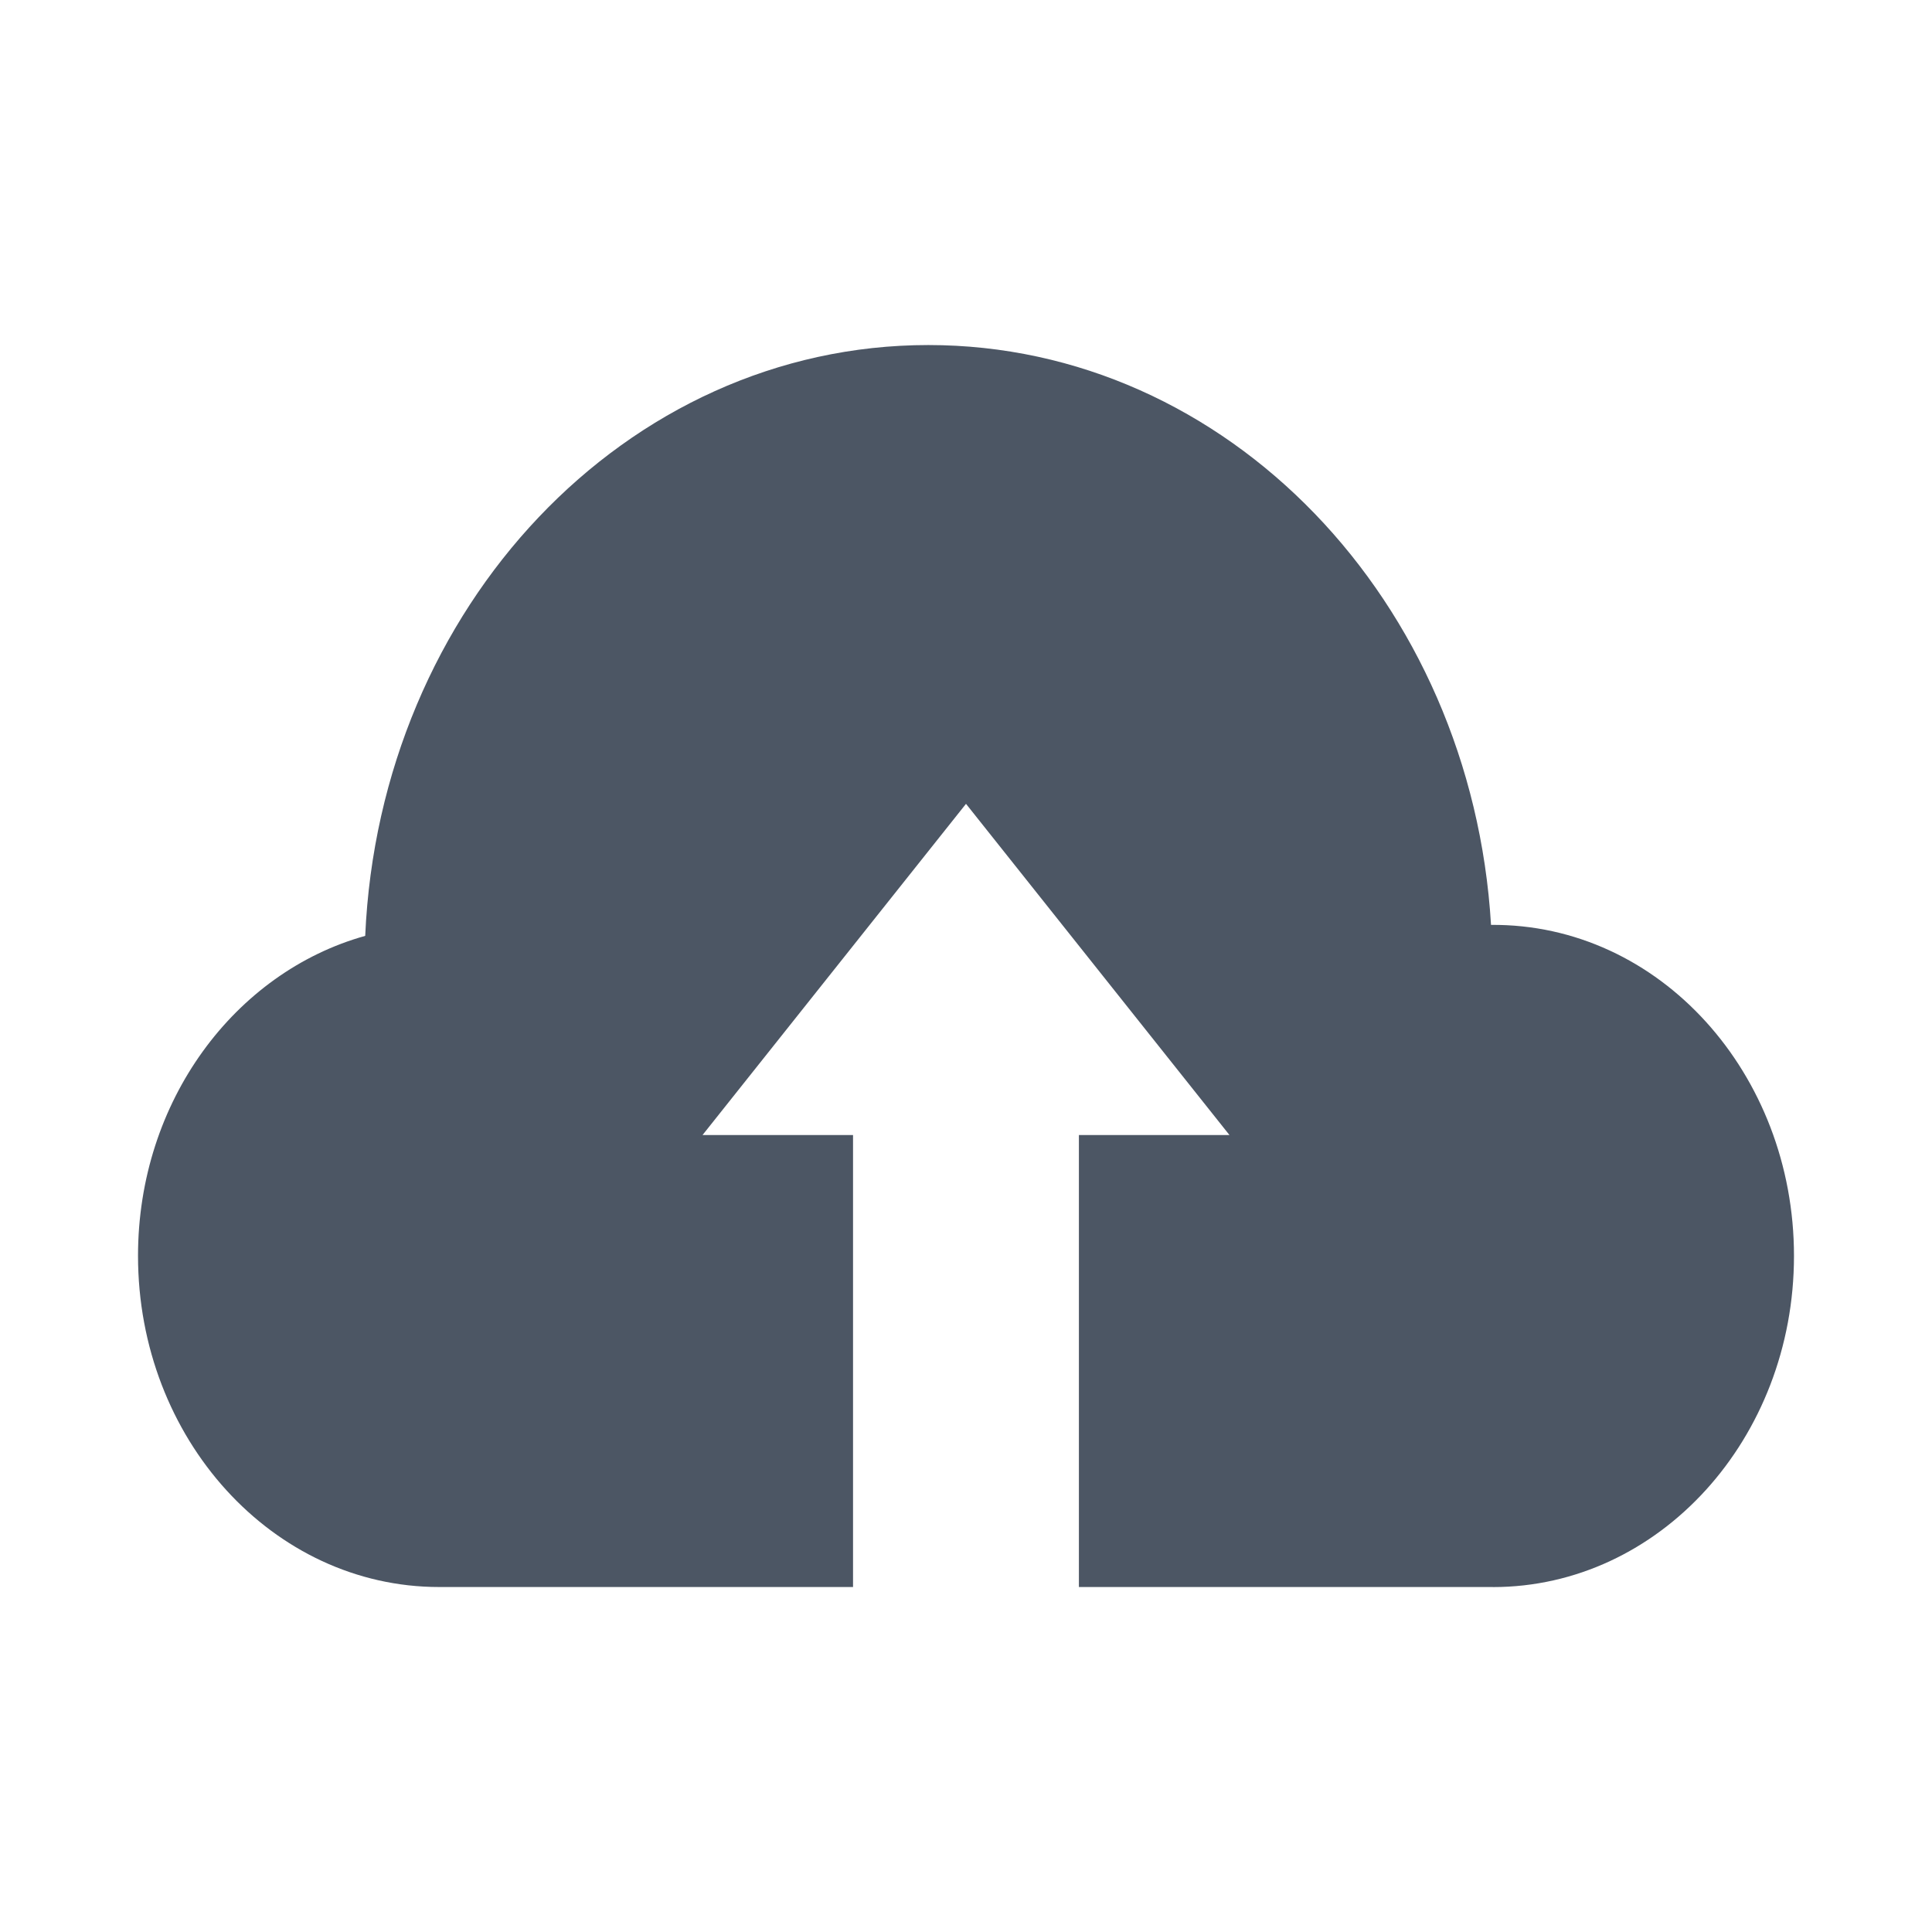
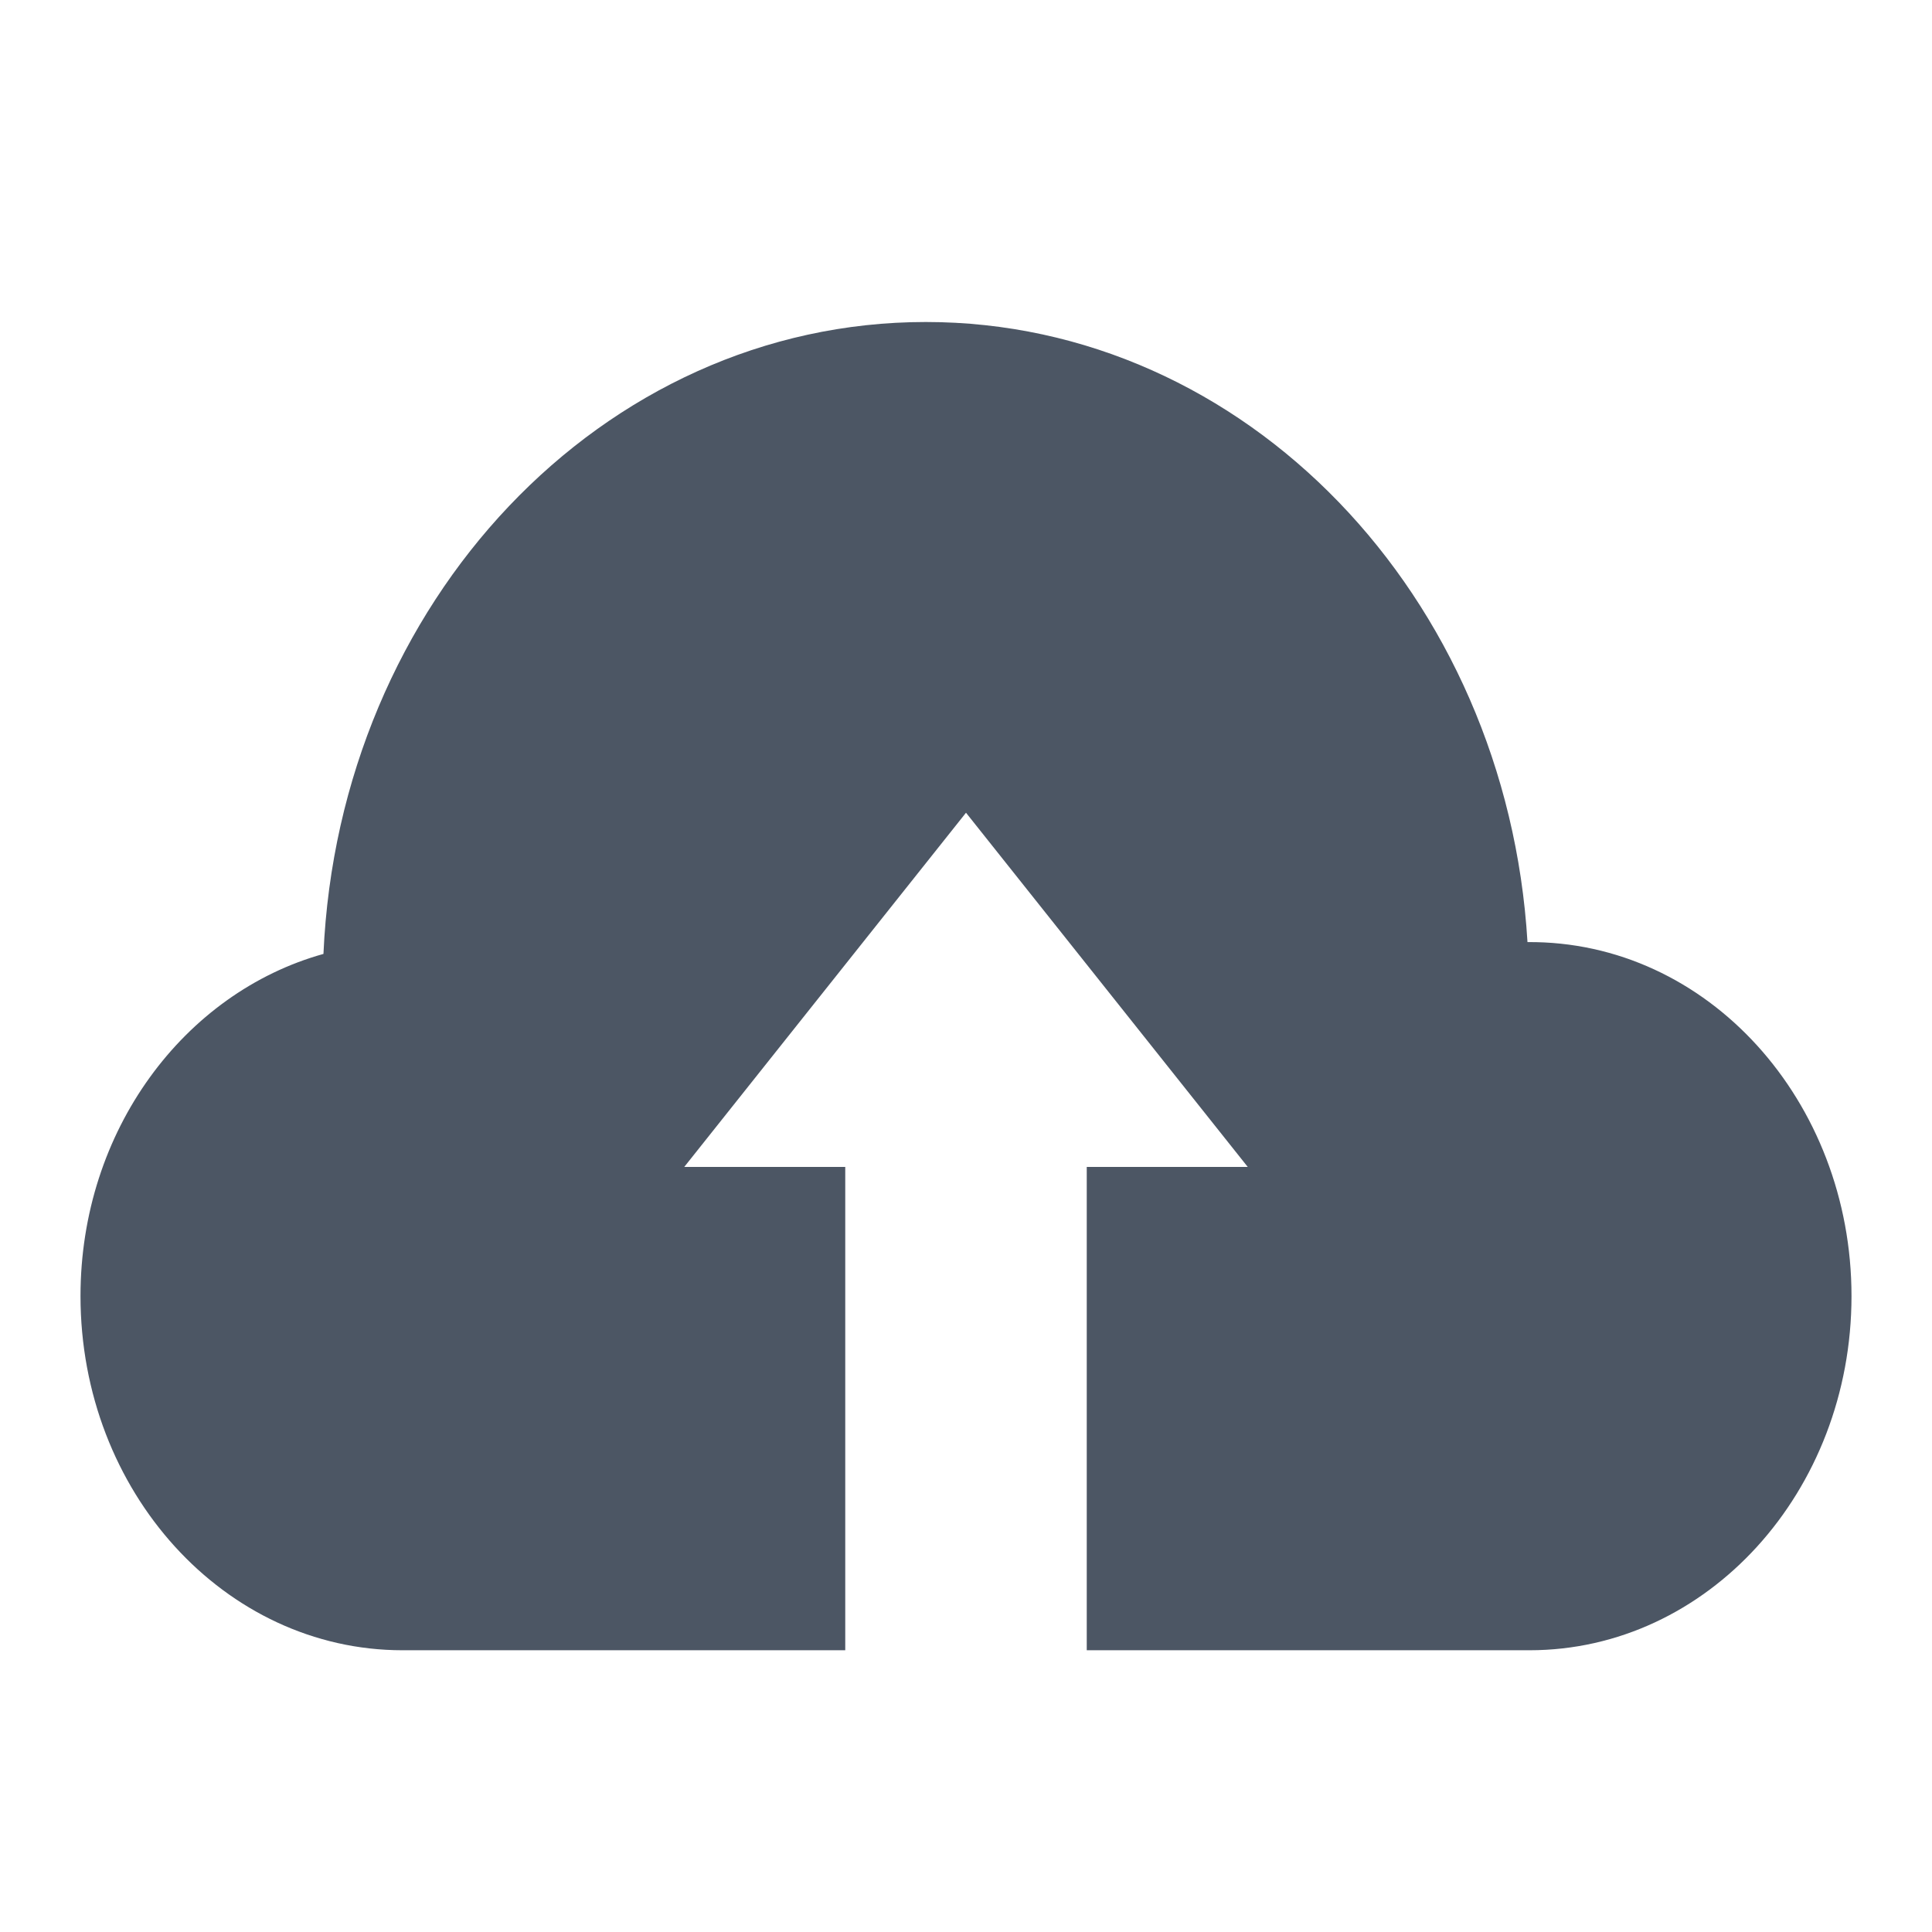
- <svg xmlns="http://www.w3.org/2000/svg" fill="none" height="32" viewBox="0 0 32 32" width="32">
-   <path clip-rule="evenodd" d="m24.727 26.286h-3.74-3.117v-7.486h2.494l-4.364-5.486-4.364 5.486h2.493v7.486h-3.116-3.74c-2.754 0-4.987-2.456-4.987-5.486 0-2.562 1.605-4.697 3.763-5.299.239-5.447 4.318-9.786 9.328-9.786 4.955 0 8.999 4.242 9.319 9.604 2.796-.022 5.018 2.469 5.018 5.482 0 3.03-2.233 5.486-4.987 5.486z" fill="#4c5664" fill-rule="evenodd" />
+ <svg xmlns="http://www.w3.org/2000/svg" width="24" height="24" viewBox="0 0 24 24" fill="none">
+   <path fill-rule="evenodd" clip-rule="evenodd" d="M19 20.5H16H13.5V14.496H15.5L12 10.096L8.5 14.496H10.5V20.5H8H5C2.791 20.5 1 18.53 1 16.1C1 14.045 2.287 12.332 4.018 11.85C4.21 7.48 7.481 4 11.5 4C15.474 4 18.718 7.402 18.975 11.703C21.218 11.686 23 13.683 23 16.1C23 18.53 21.209 20.5 19 20.5Z" fill="#4C5664" />
</svg>
